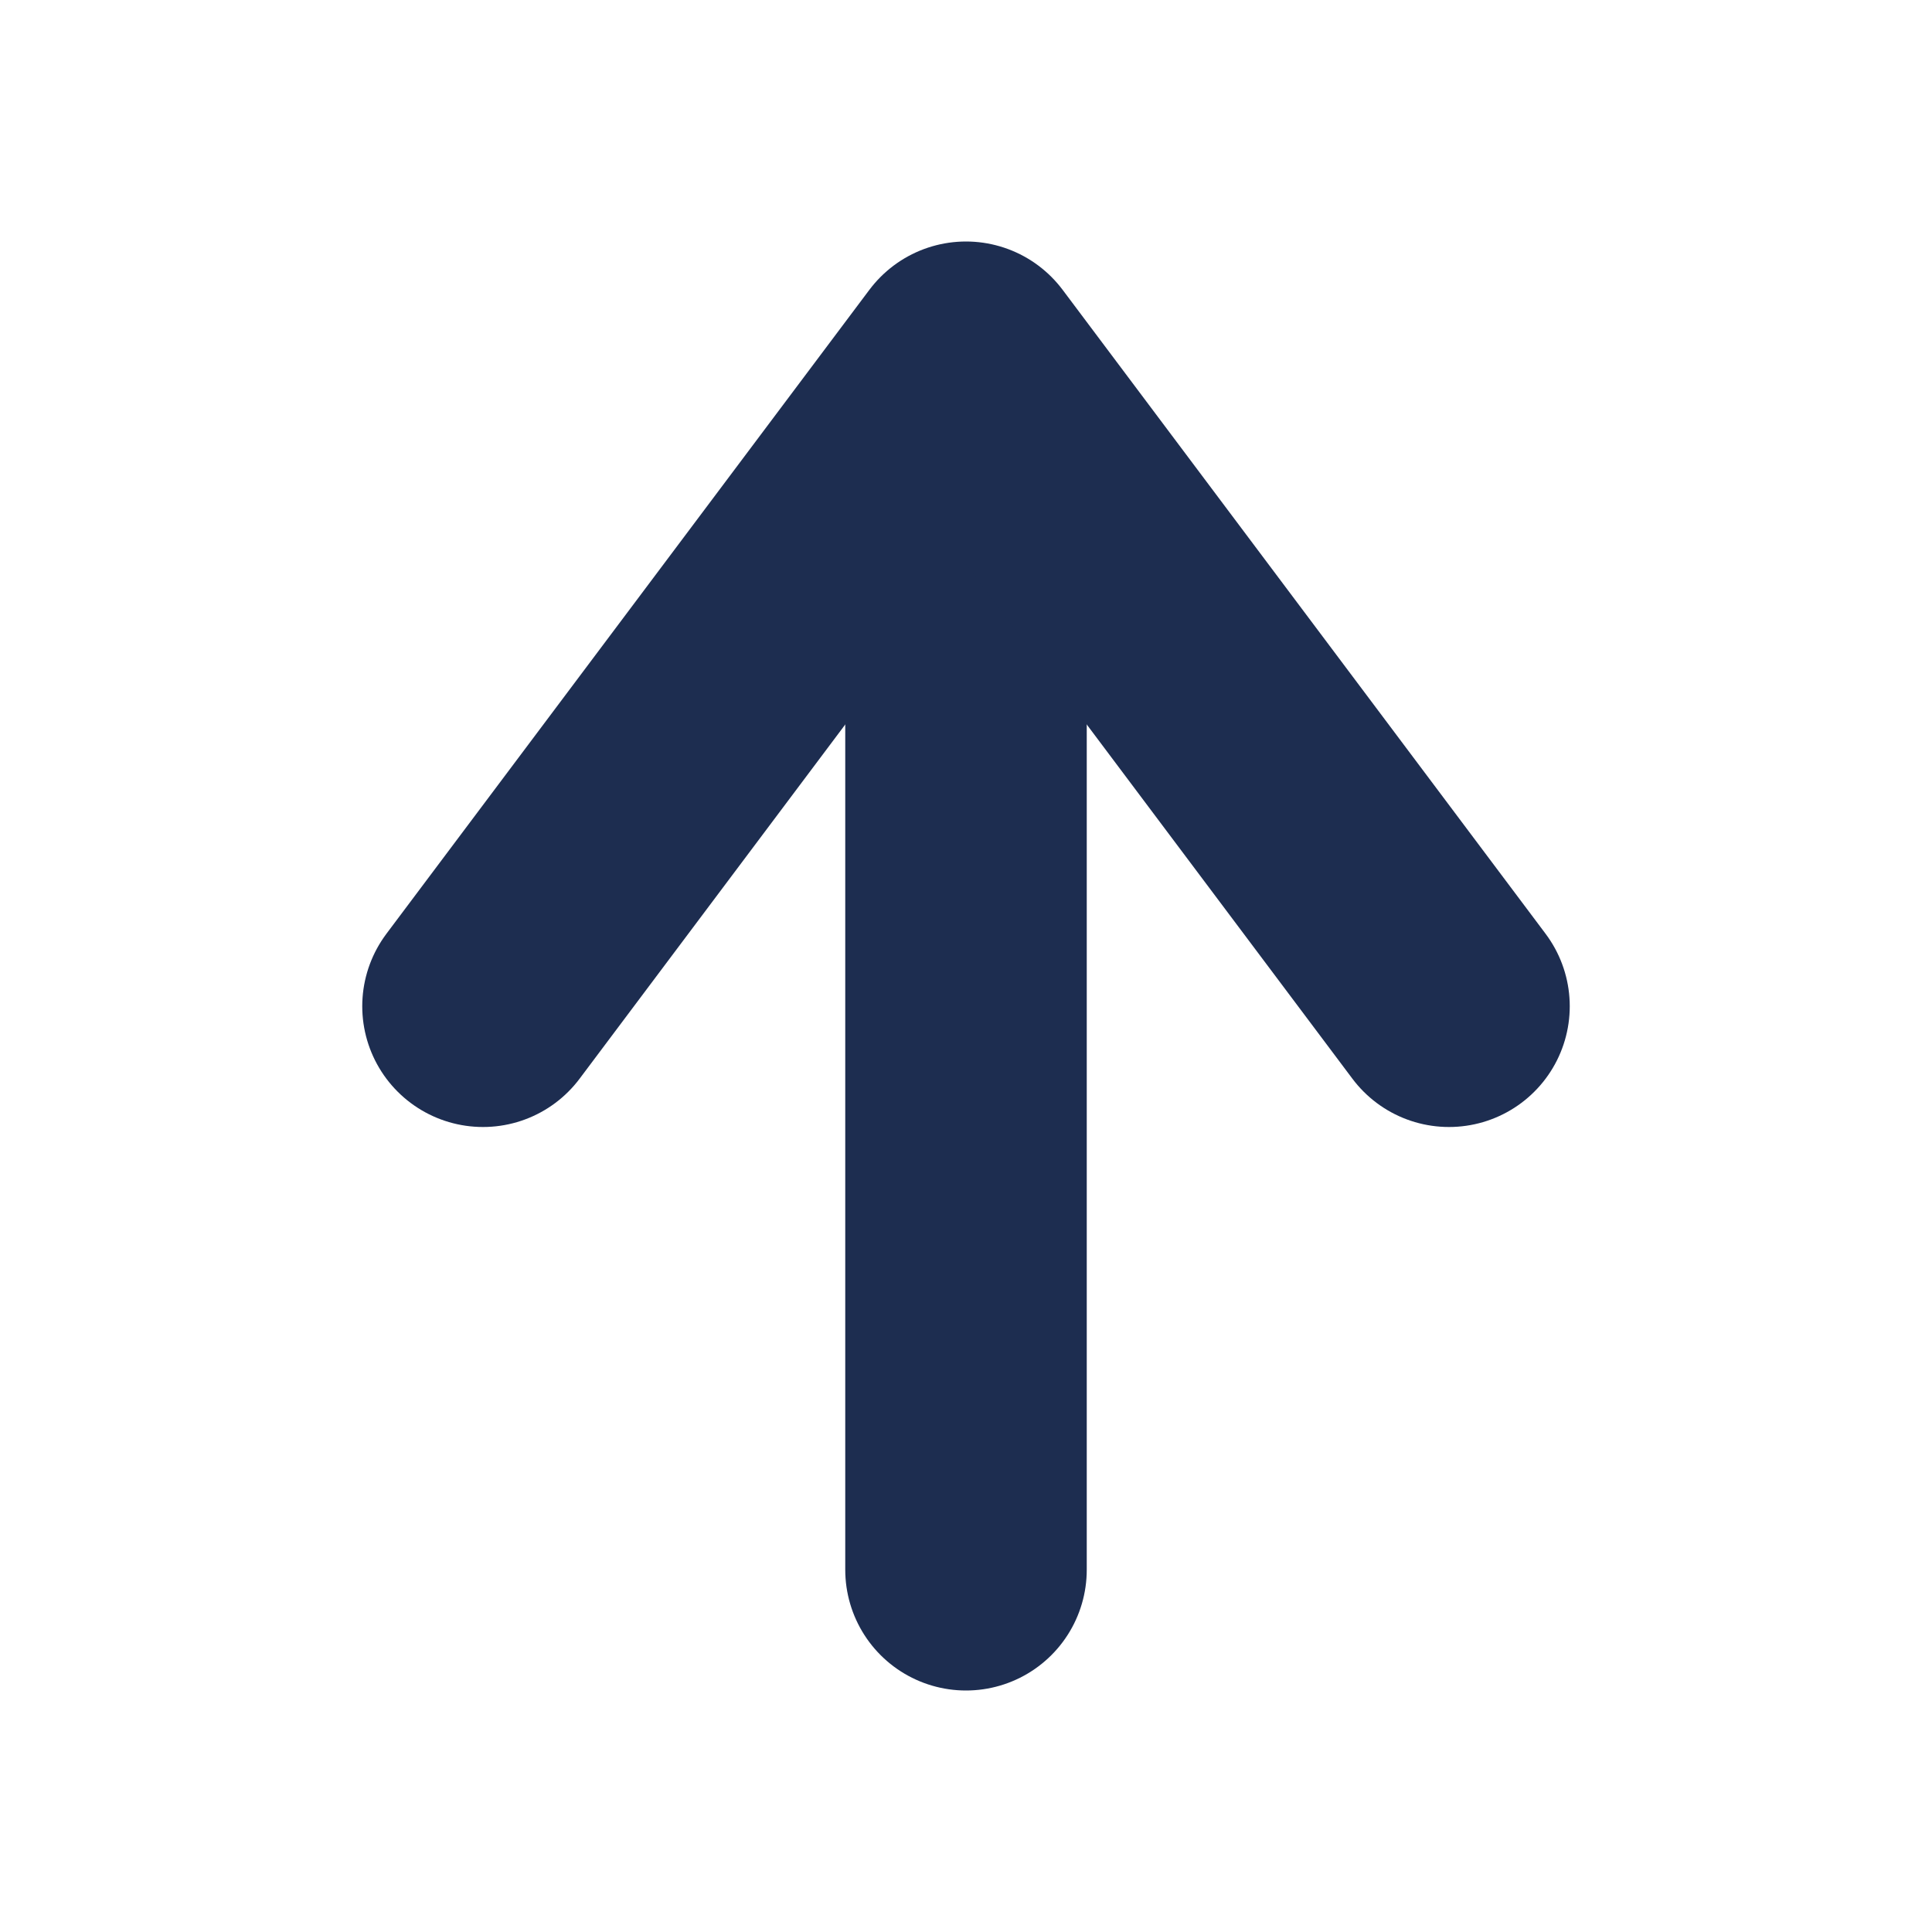
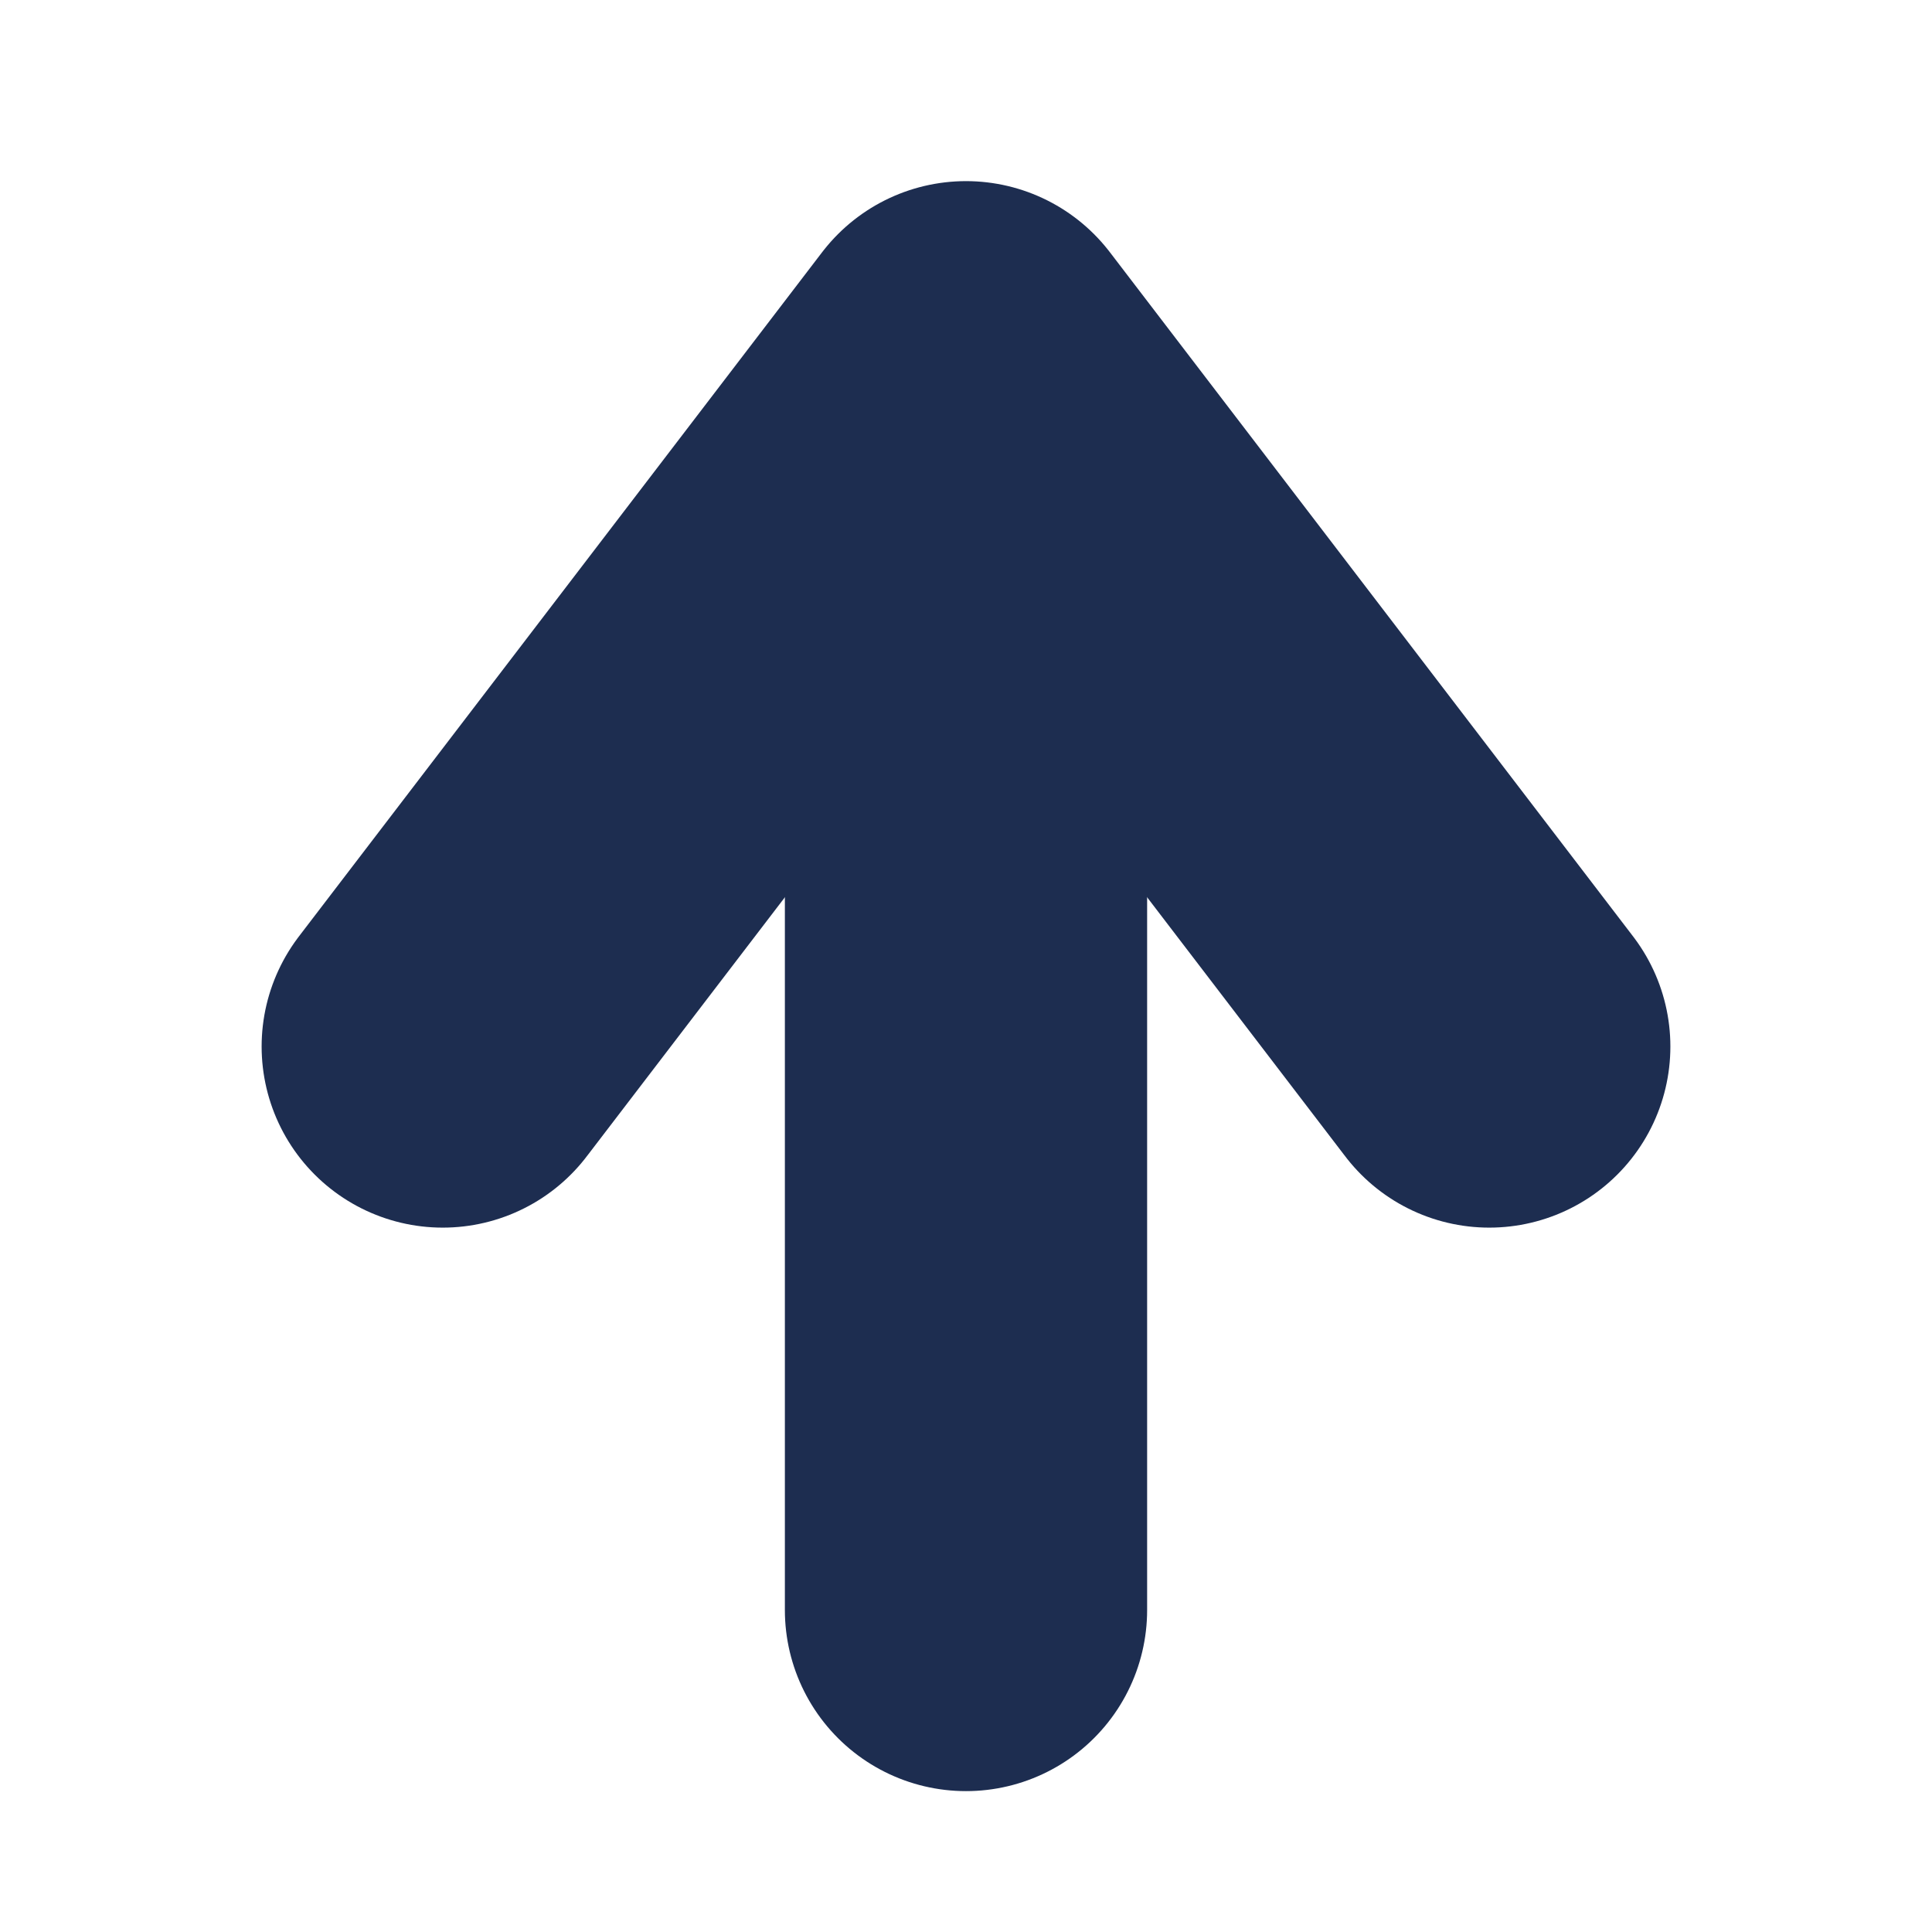
<svg xmlns="http://www.w3.org/2000/svg" width="48" height="48" viewBox="0 0 48 48">
-   <g fill="none" stroke="#1D2D50" stroke-width="6" stroke-linecap="round" stroke-linejoin="round">
-     <line x1="24" y1="39" x2="24" y2="15" />
-     <polyline points="12,25 24,9 36,25" />
+   <g fill="none" stroke="#1D2D50" stroke-width="9" stroke-linecap="round" stroke-linejoin="round">
+     <line x1="24" y1="40" x2="24" y2="16" />
+     <polyline points="11,26 24,9 37,26" />
  </g>
</svg>
